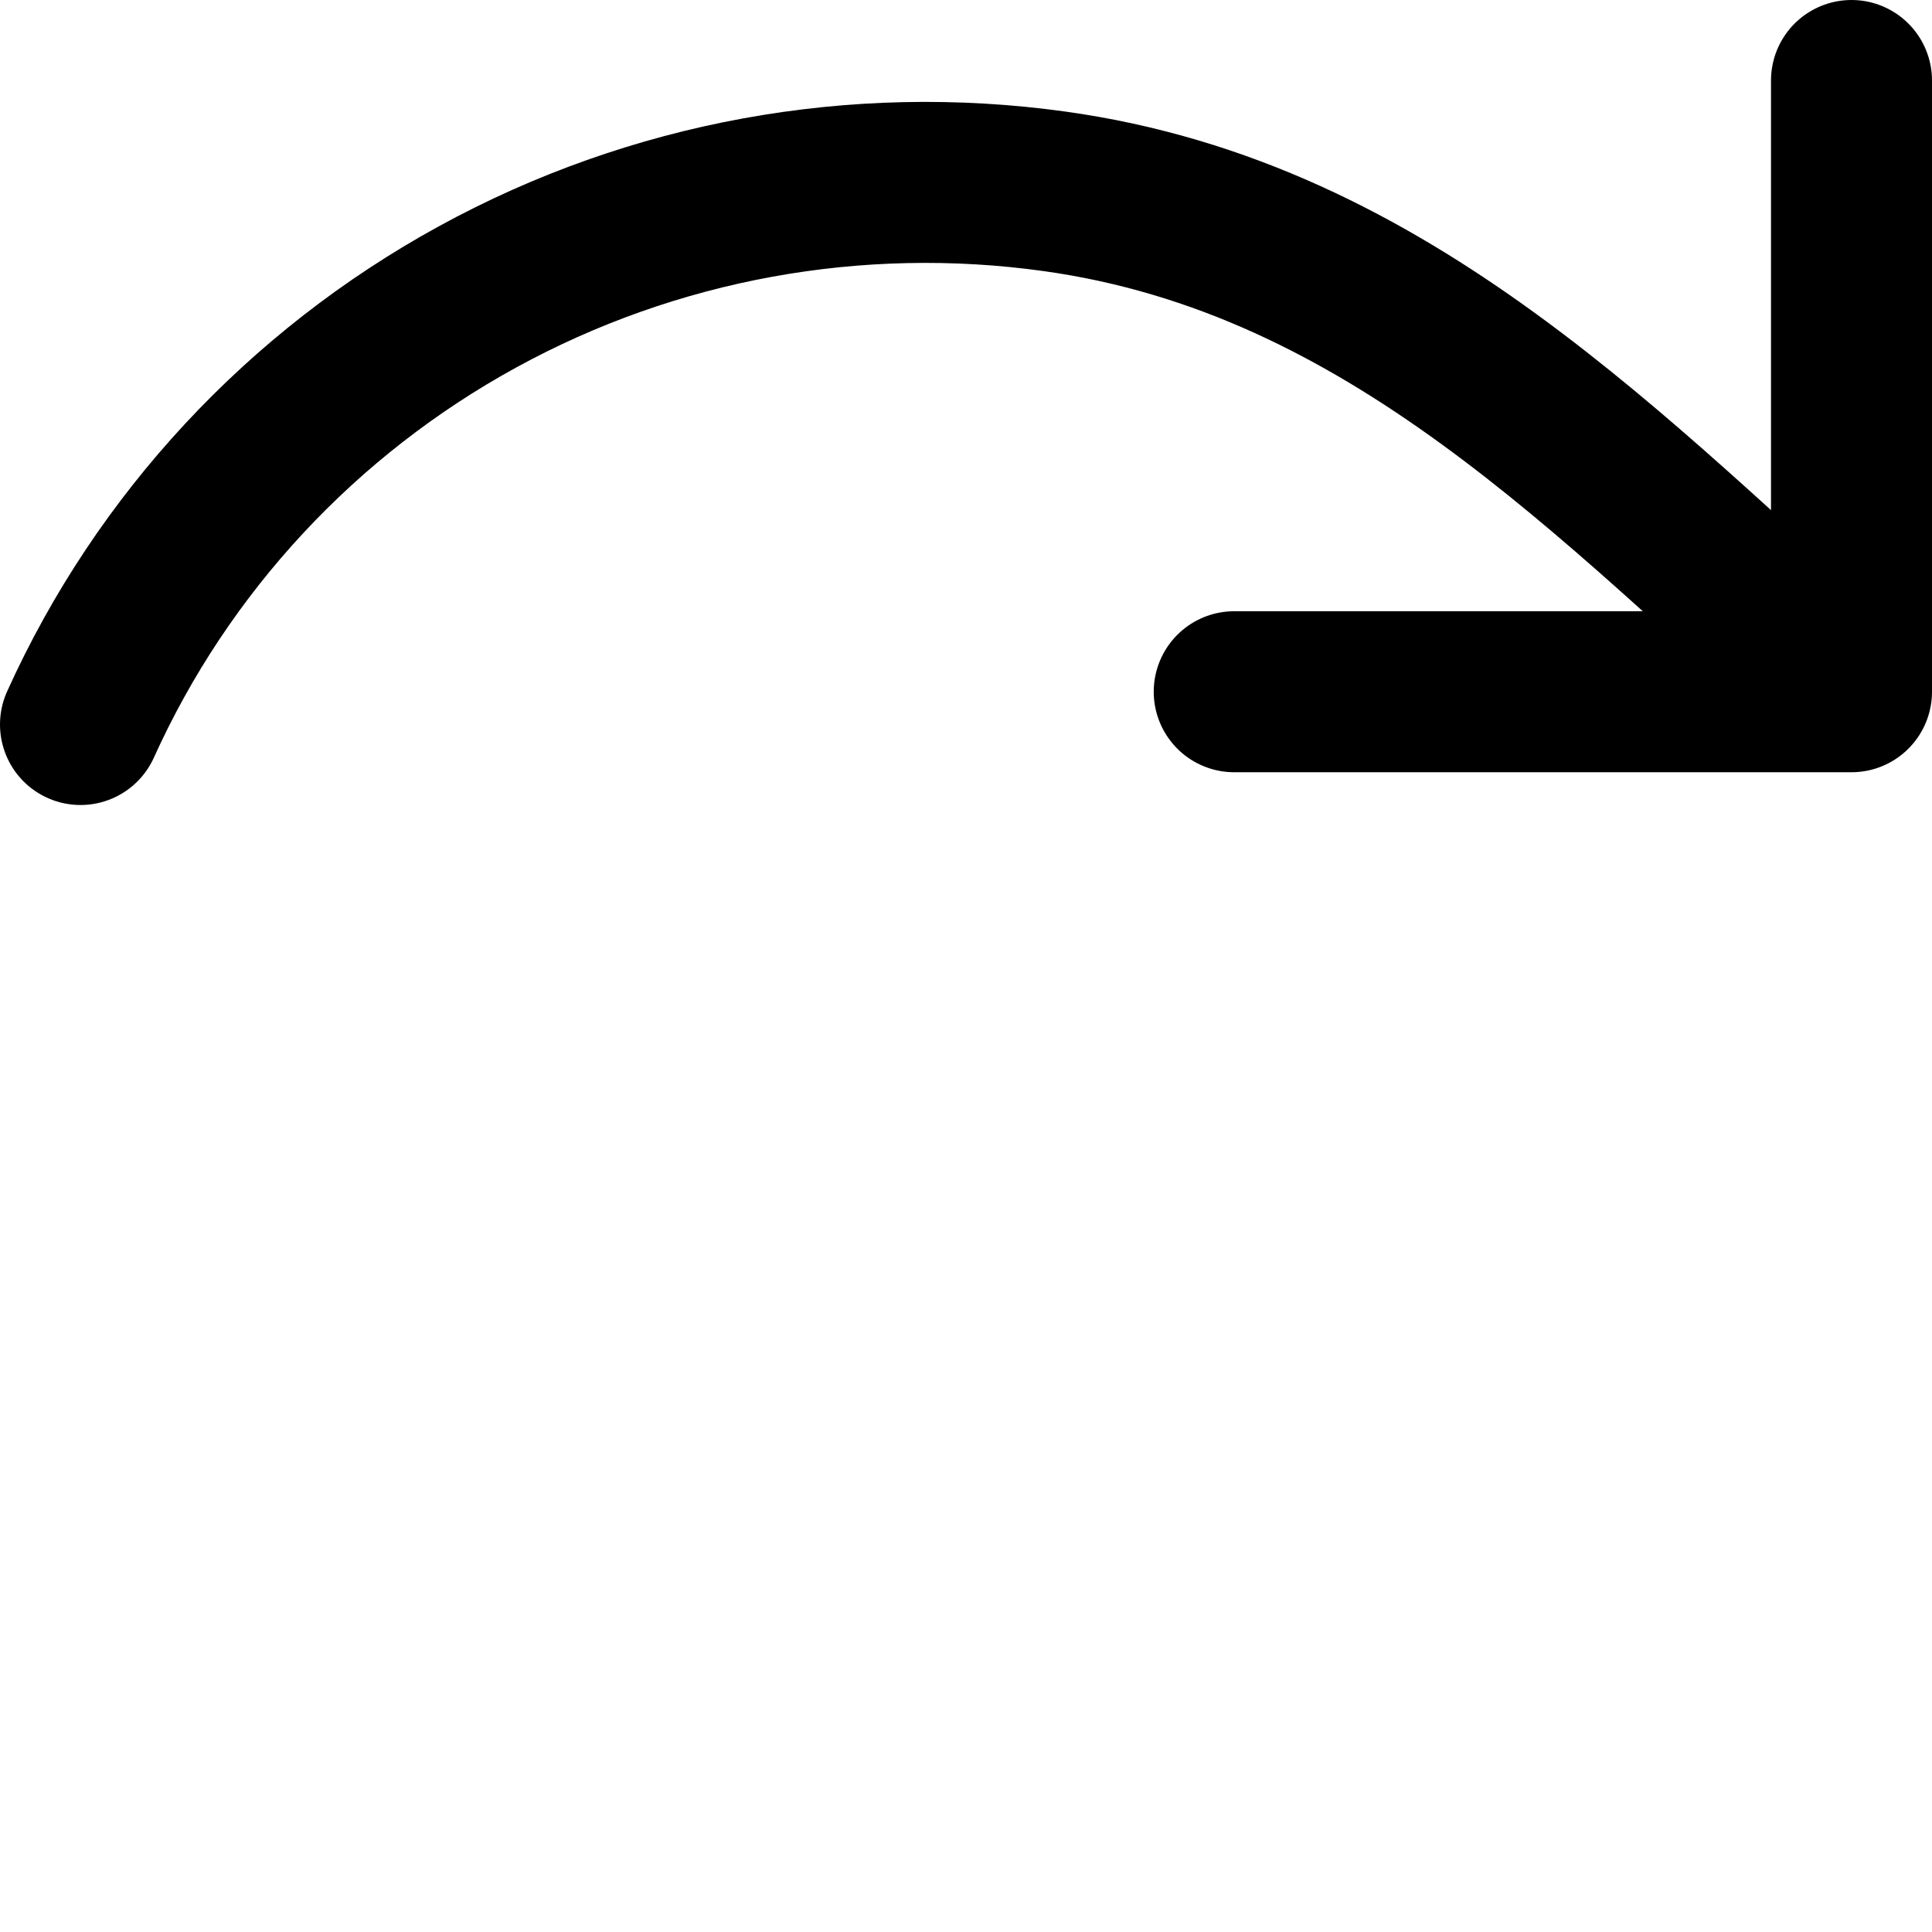
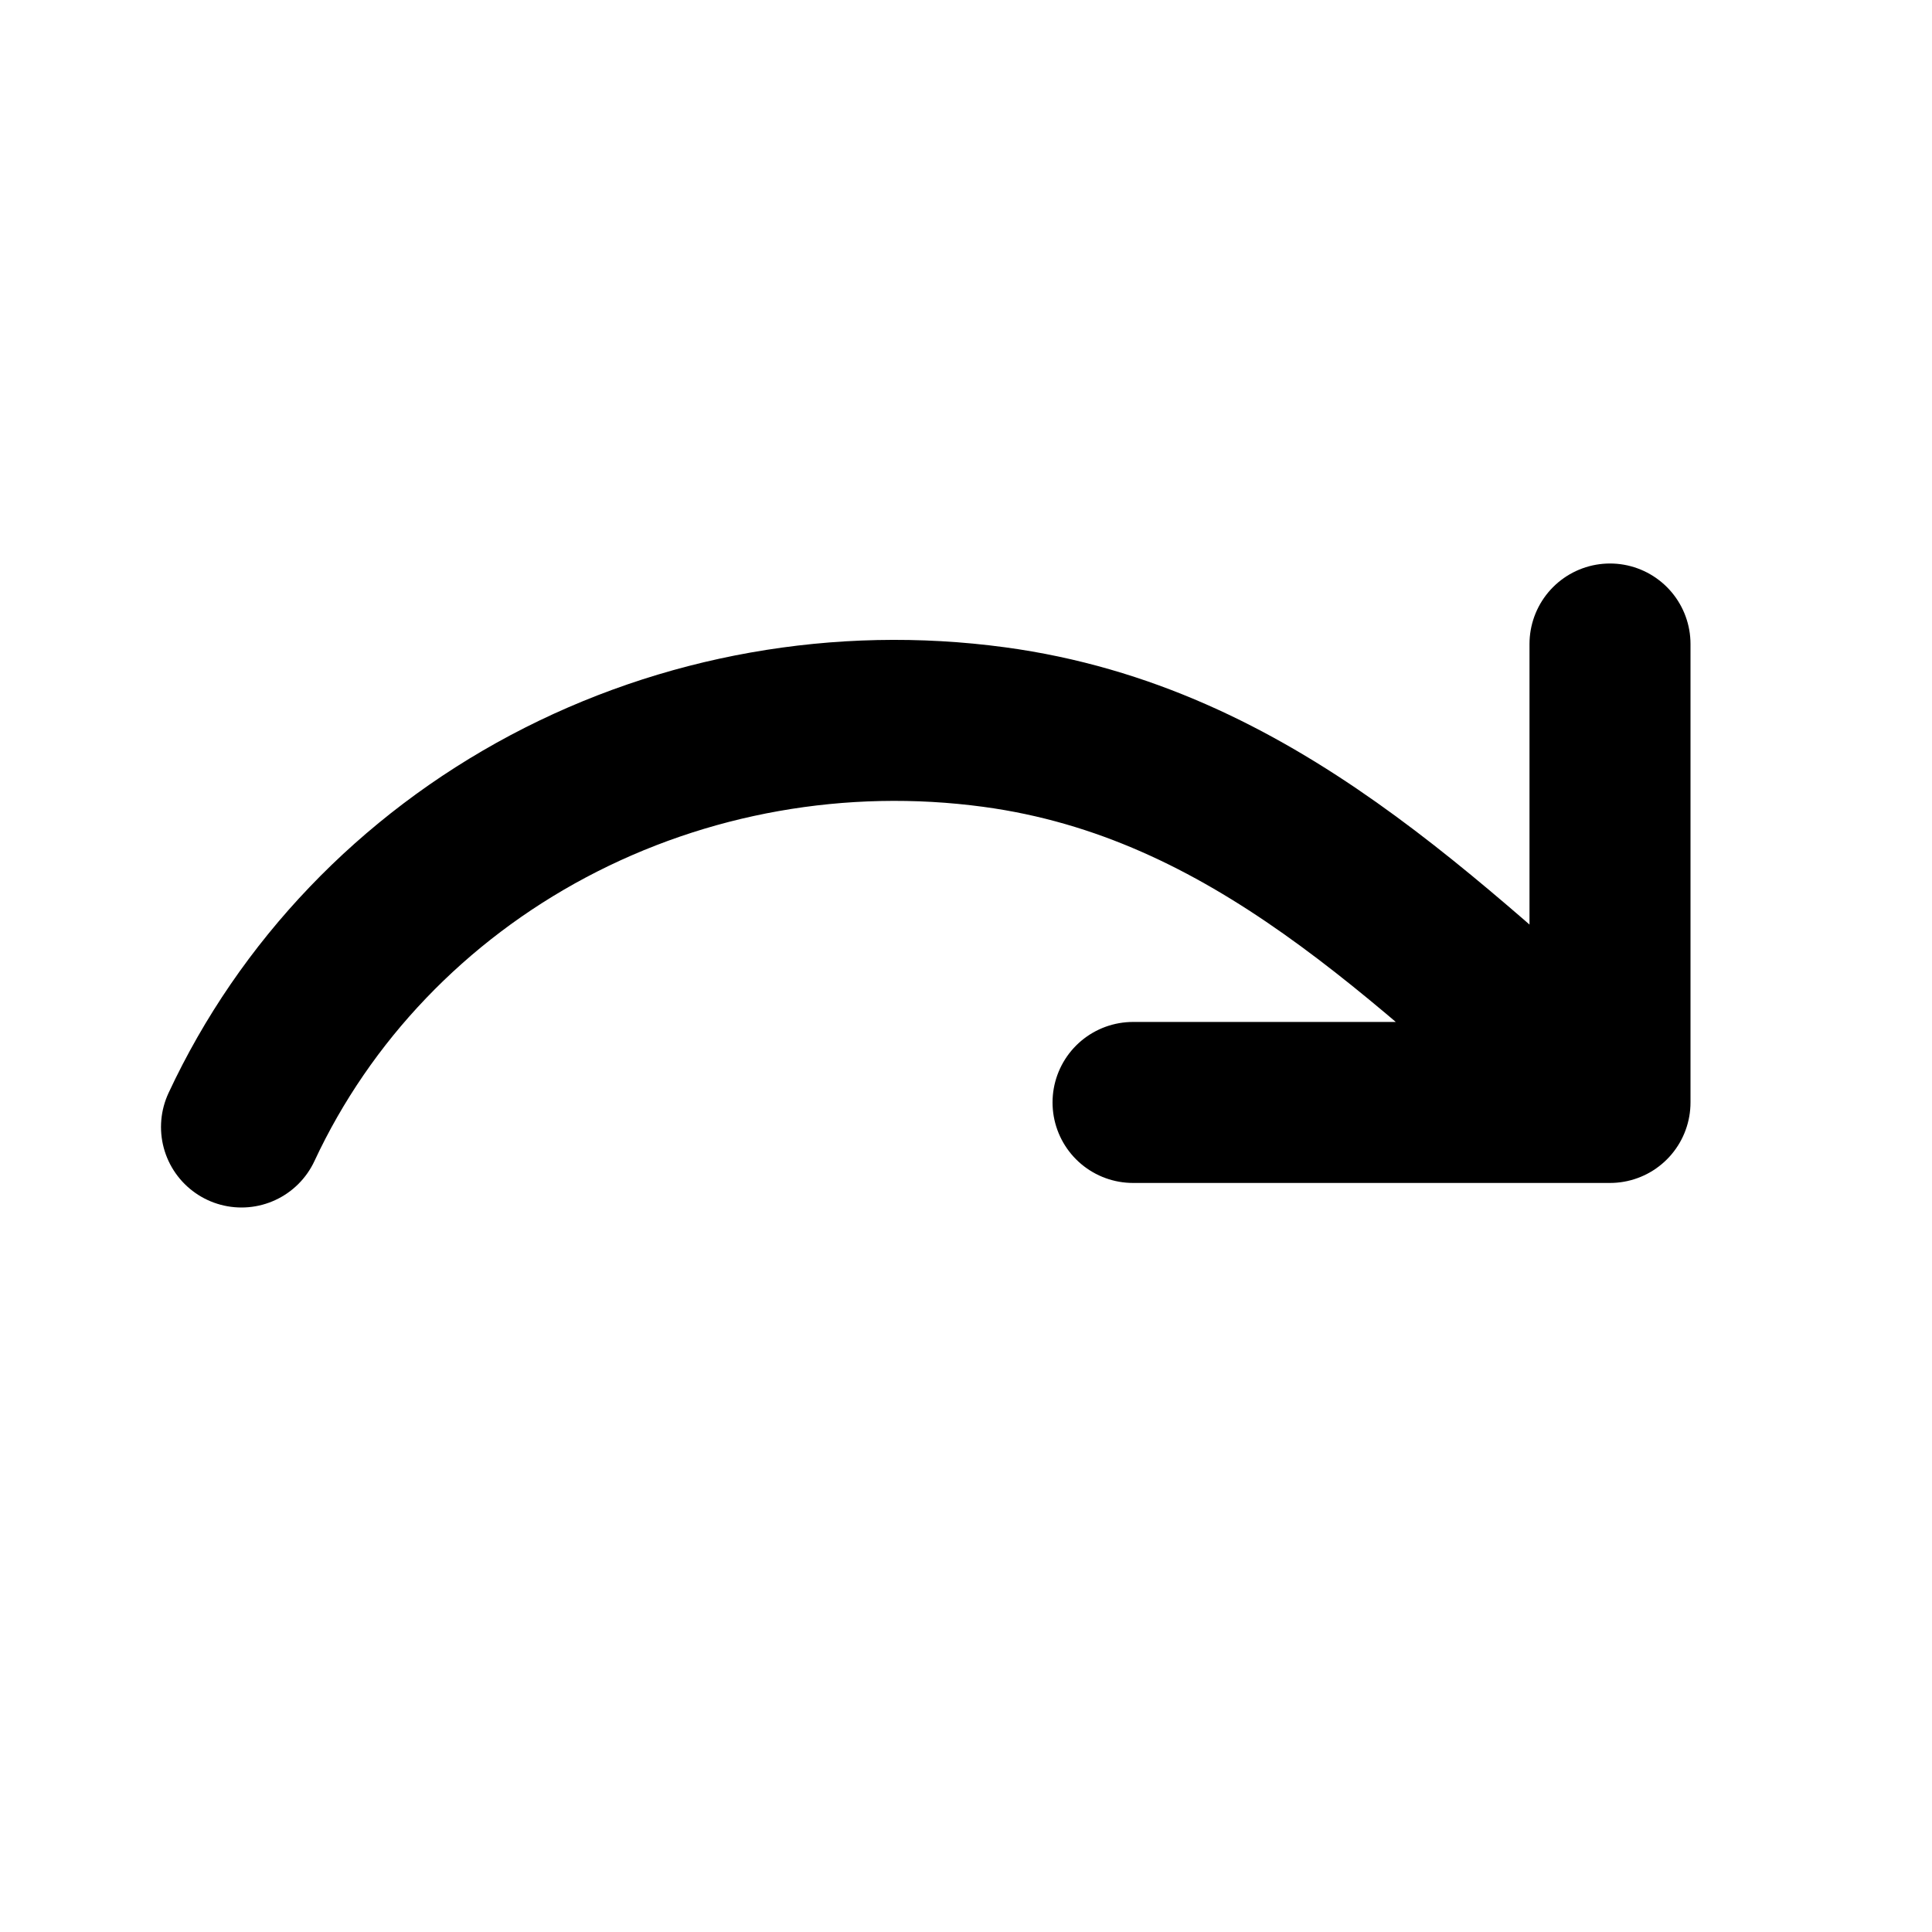
- <svg xmlns="http://www.w3.org/2000/svg" viewBox="0 0 24 24" fill="none">
-   <path d="M23 1V8.593M23 8.593H15.332M23 8.593C20.026 5.95 17.271 2.957 13.101 2.377C10.632 2.033 8.116 2.492 5.934 3.687C3.751 4.882 2.019 6.746 1 9" stroke="black" stroke-width="2" stroke-linecap="round" stroke-linejoin="round" />
+ <svg xmlns="http://www.w3.org/2000/svg" width="24" height="24" viewBox="0 0 24 24" fill="none">
+   <path d="M20 8V13.695M20 13.695H14.075M20 13.695C17.701 11.712 15.573 9.468 12.351 9.032C10.443 8.774 8.499 9.119 6.812 10.015C5.126 10.911 3.788 12.31 3 14" stroke="black" stroke-width="2" stroke-linecap="round" stroke-linejoin="round" />
</svg>
